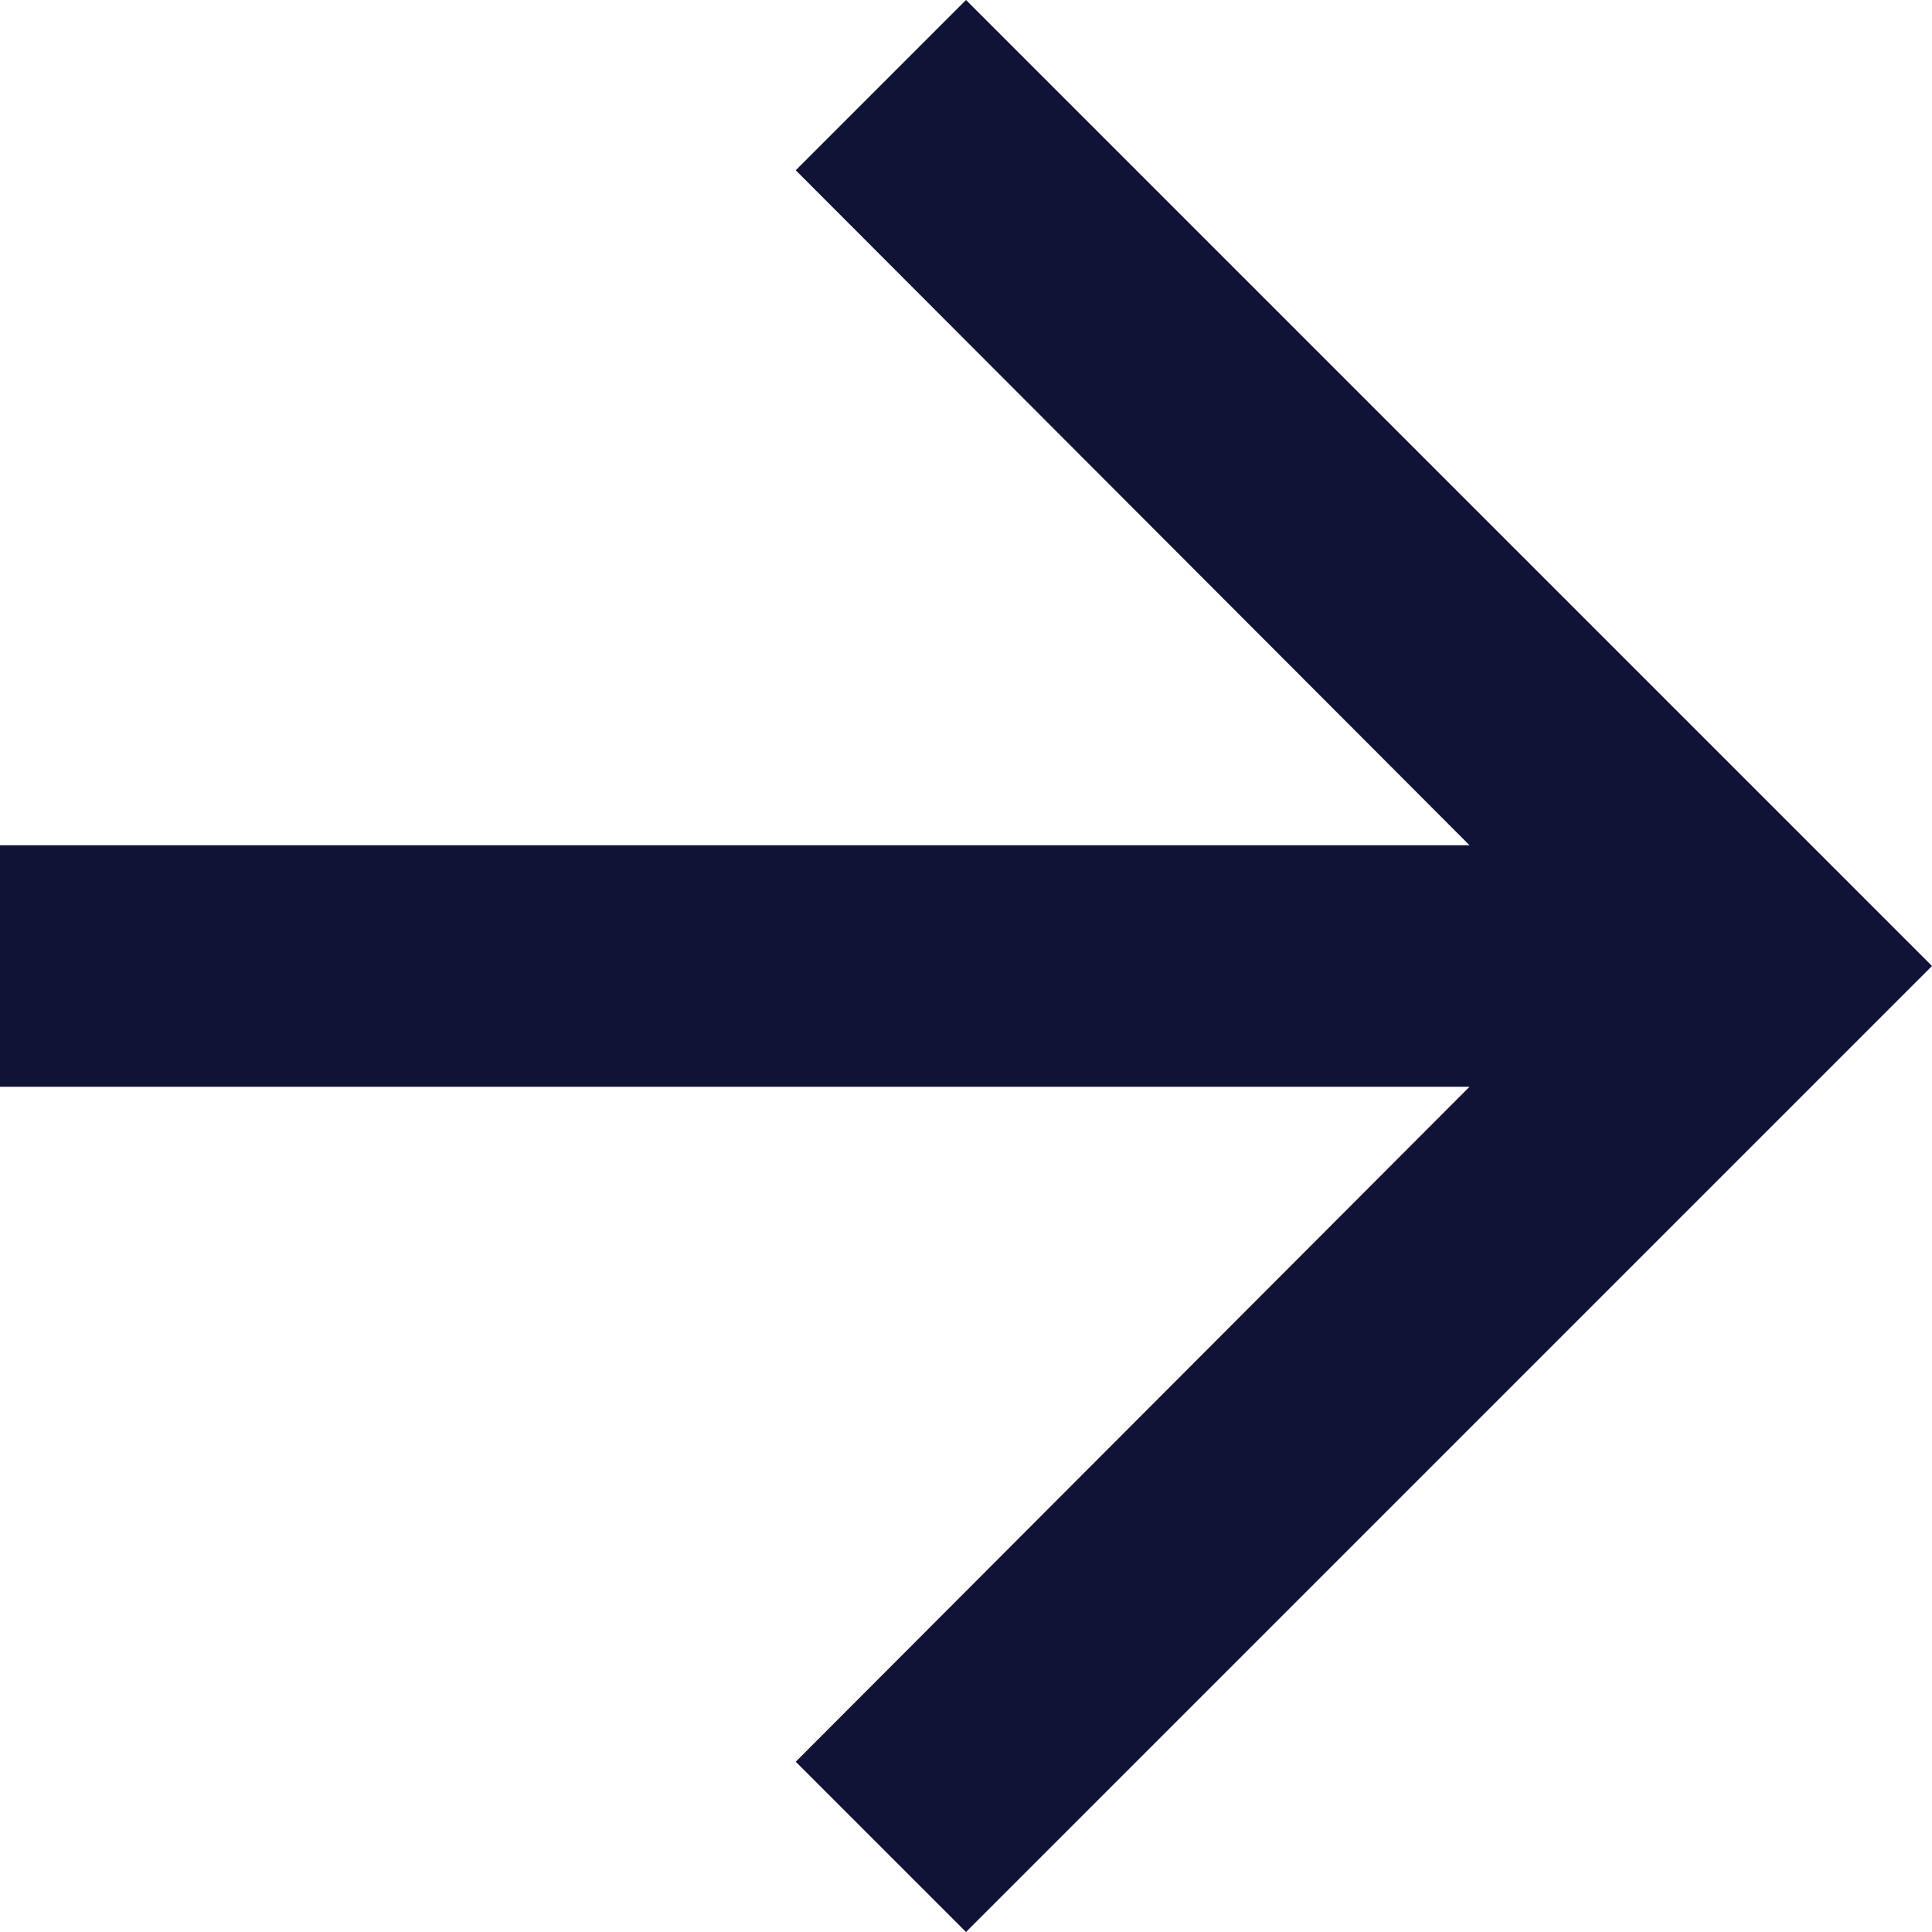
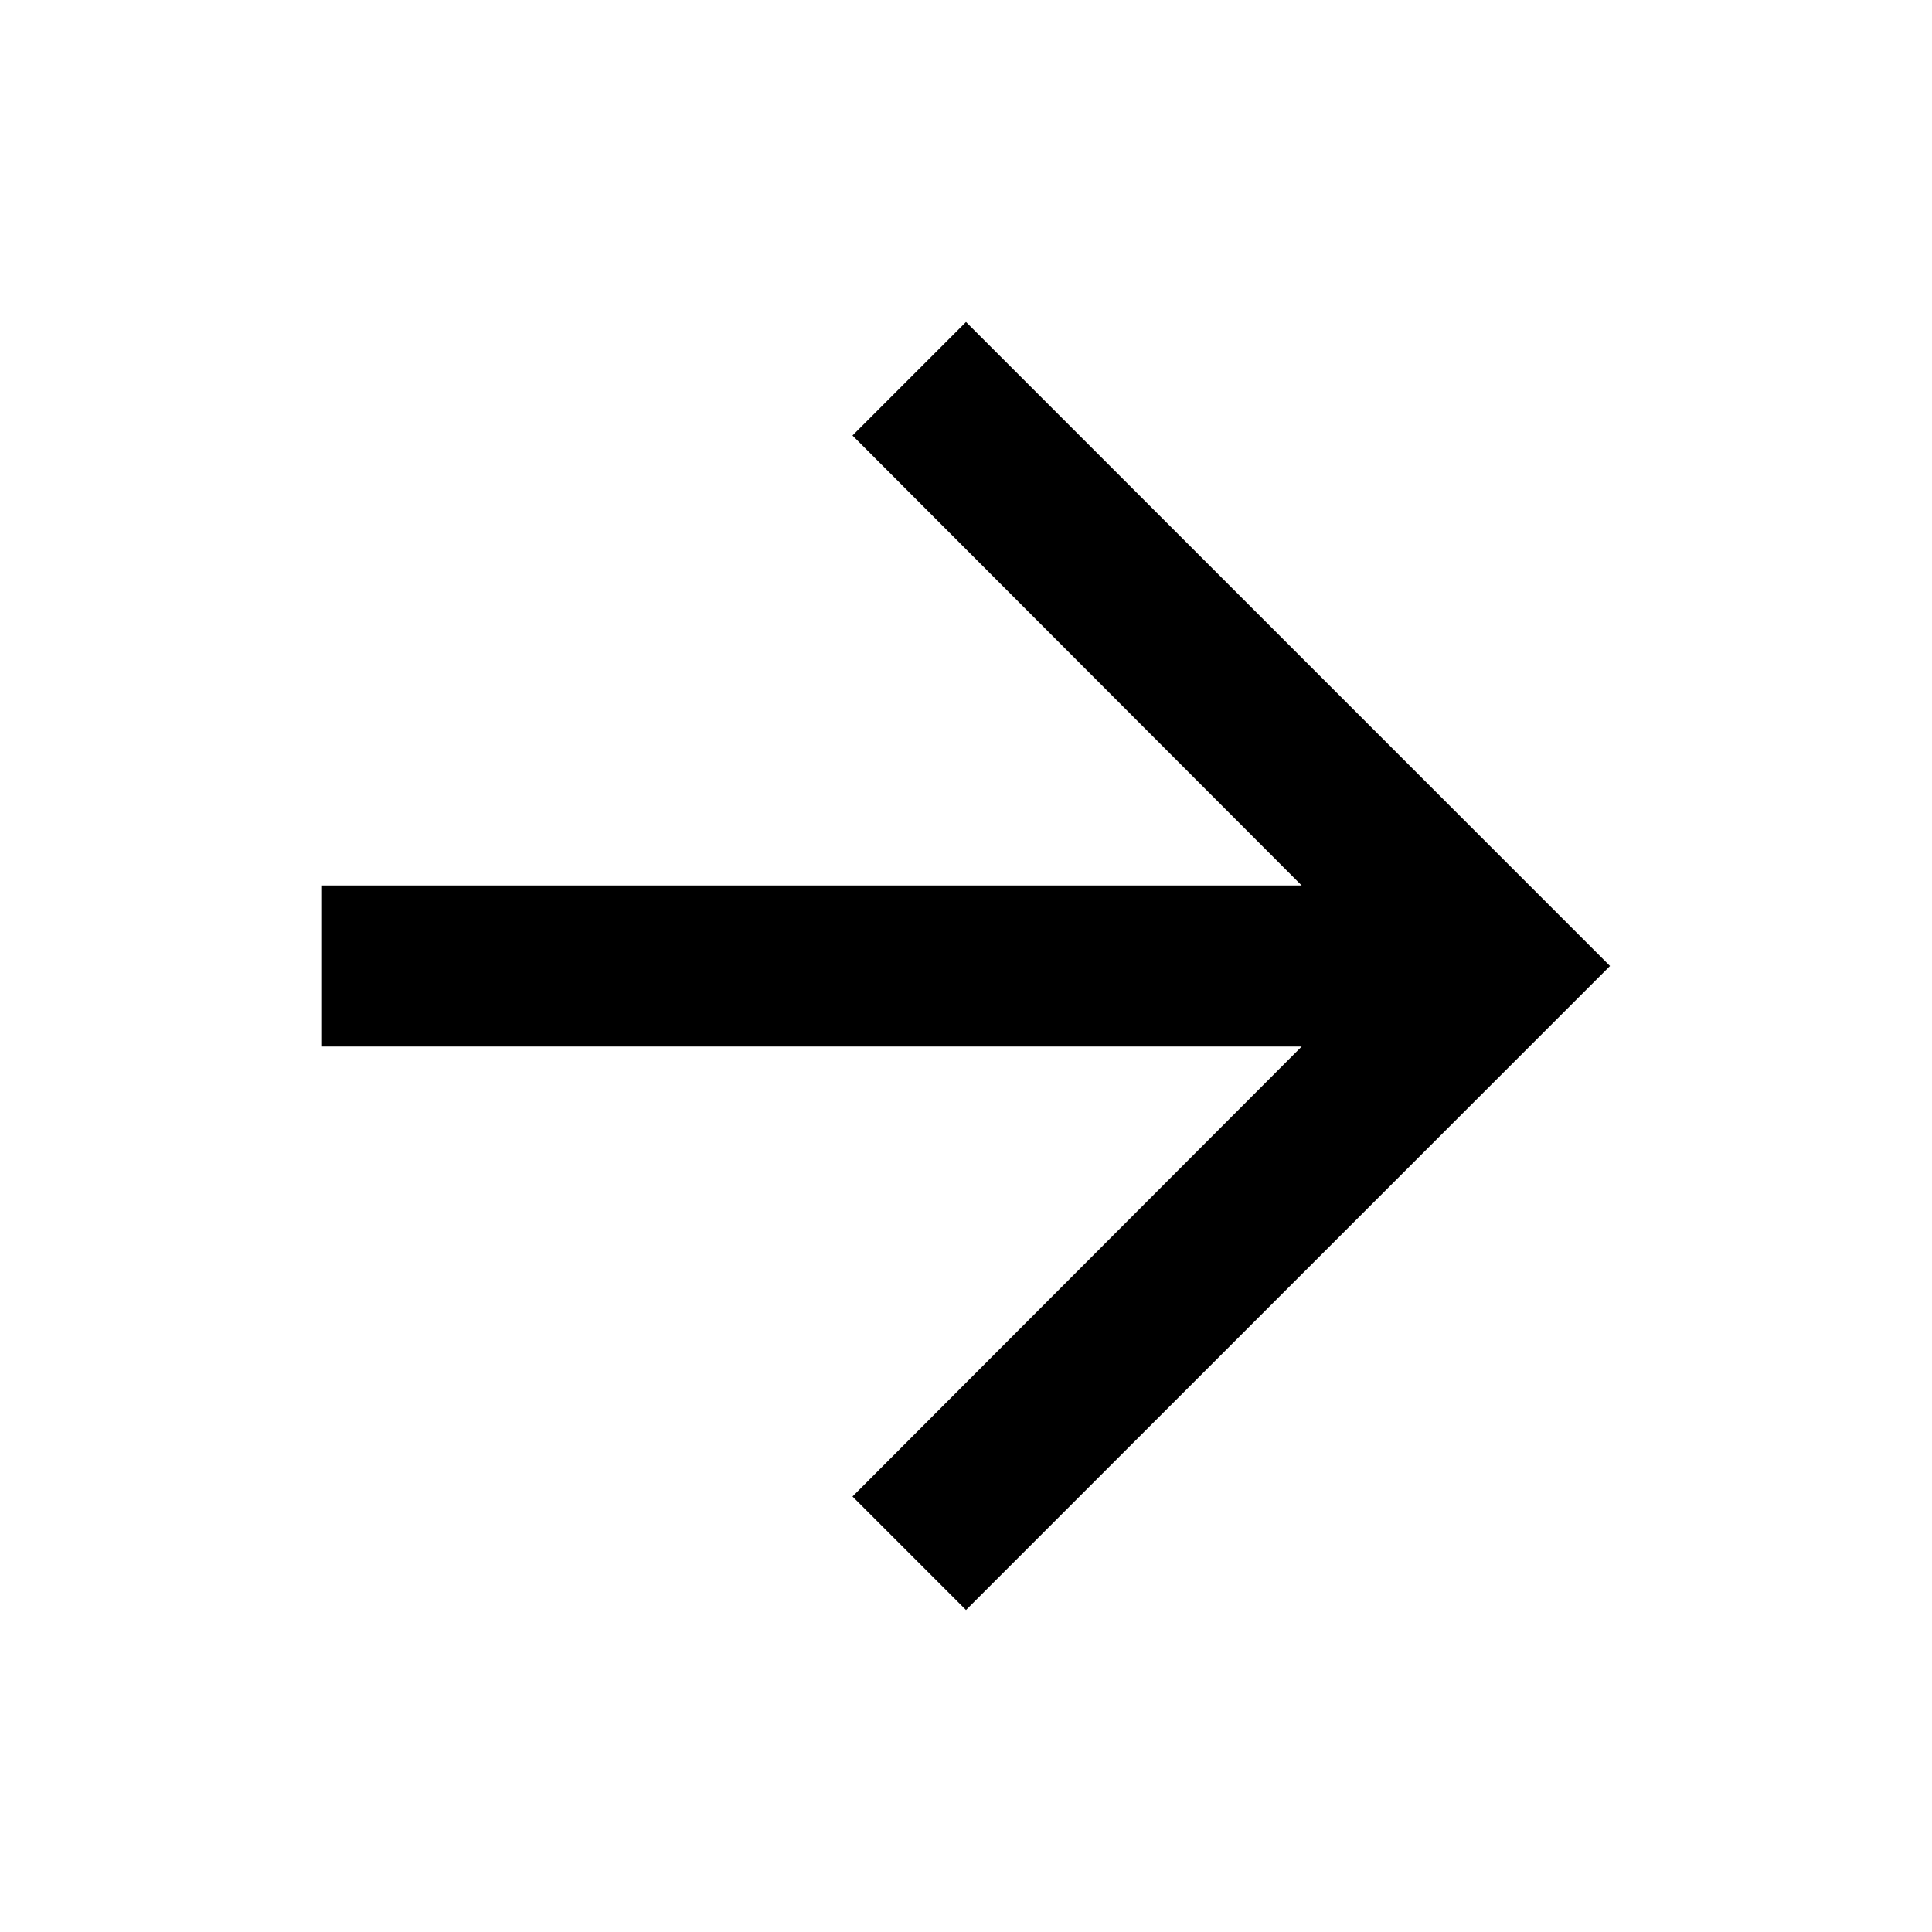
- <svg xmlns="http://www.w3.org/2000/svg" width="16" height="16" viewBox="0 0 16 16">
-   <path fill="rgb(16,19,54)" fill-rule="evenodd" d="M8 0L6.59 1.41l5.58 5.59-12.17 0.0 0 2 12.17-0-5.58 5.59L8 16 16 8 8 0z" />
+ <svg xmlns="http://www.w3.org/2000/svg" height="24px" viewBox="0 0 24 24" width="24px" fill="#000000">
+   <path d="M0 0h24v24H0V0z" fill="none" />
+   <path d="M12 4l-1.41 1.41L16.17 11H4v2h12.17l-5.58 5.59L12 20l8-8-8-8z" />
</svg>
